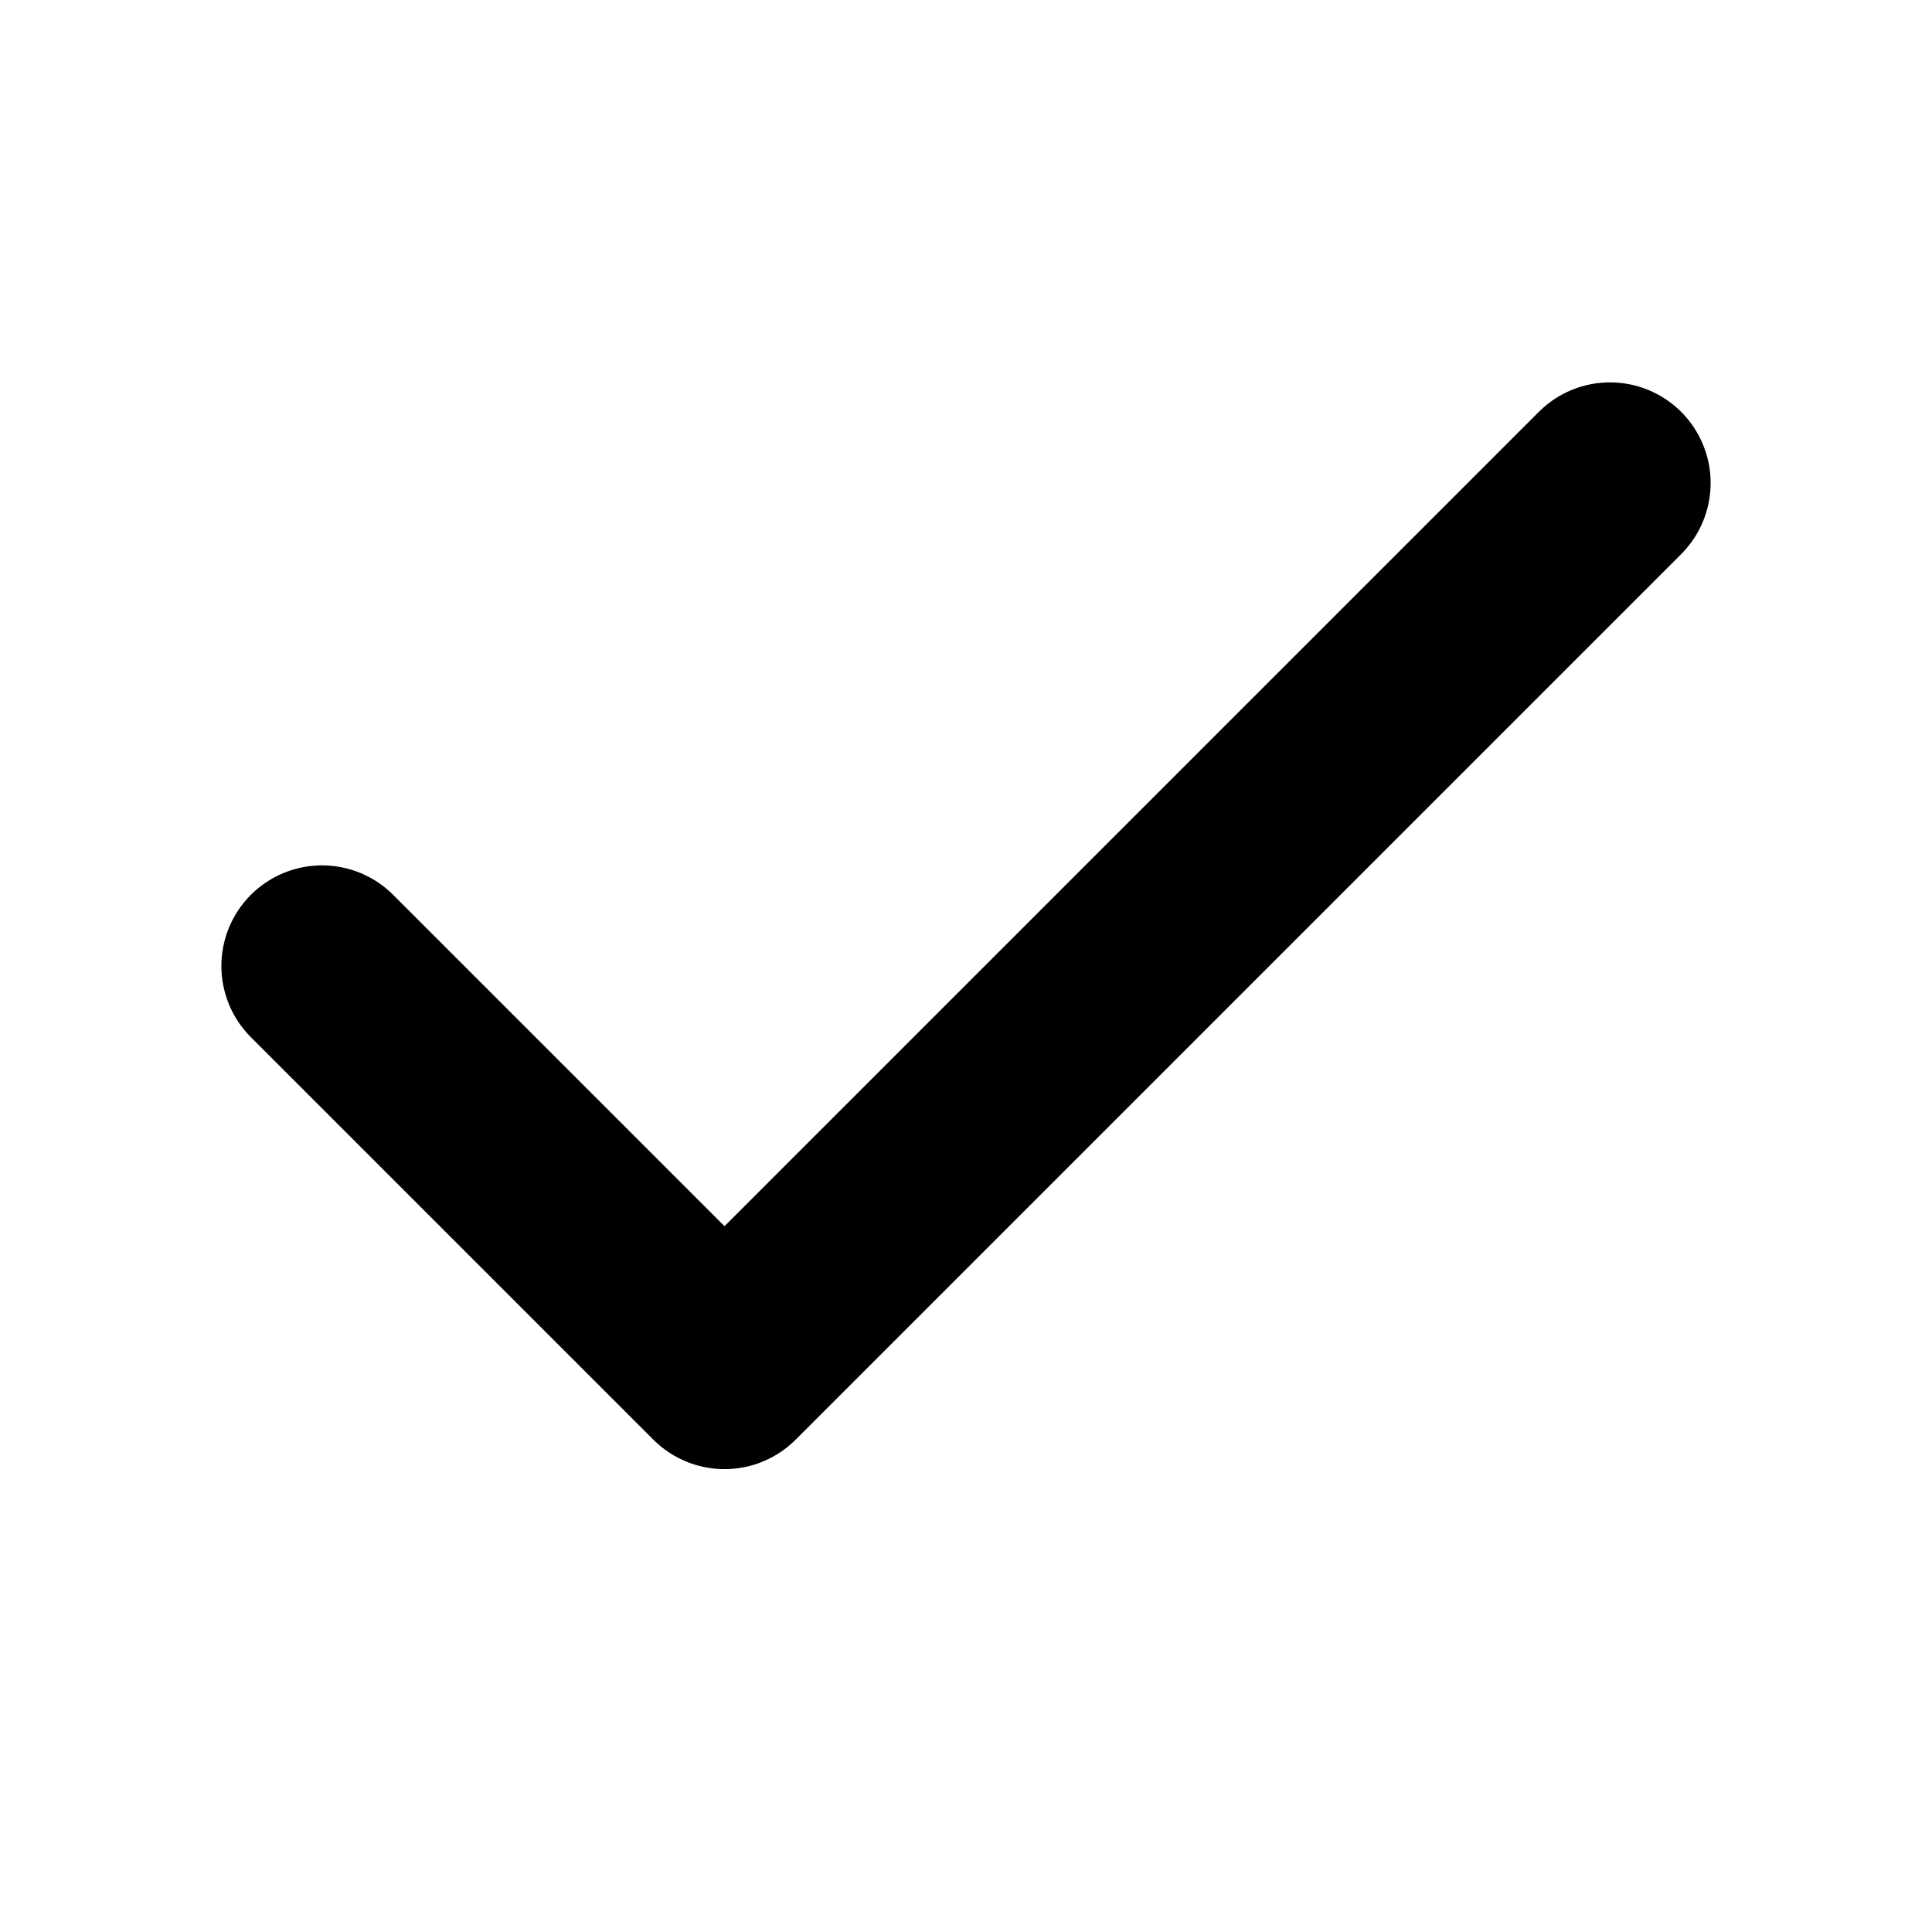
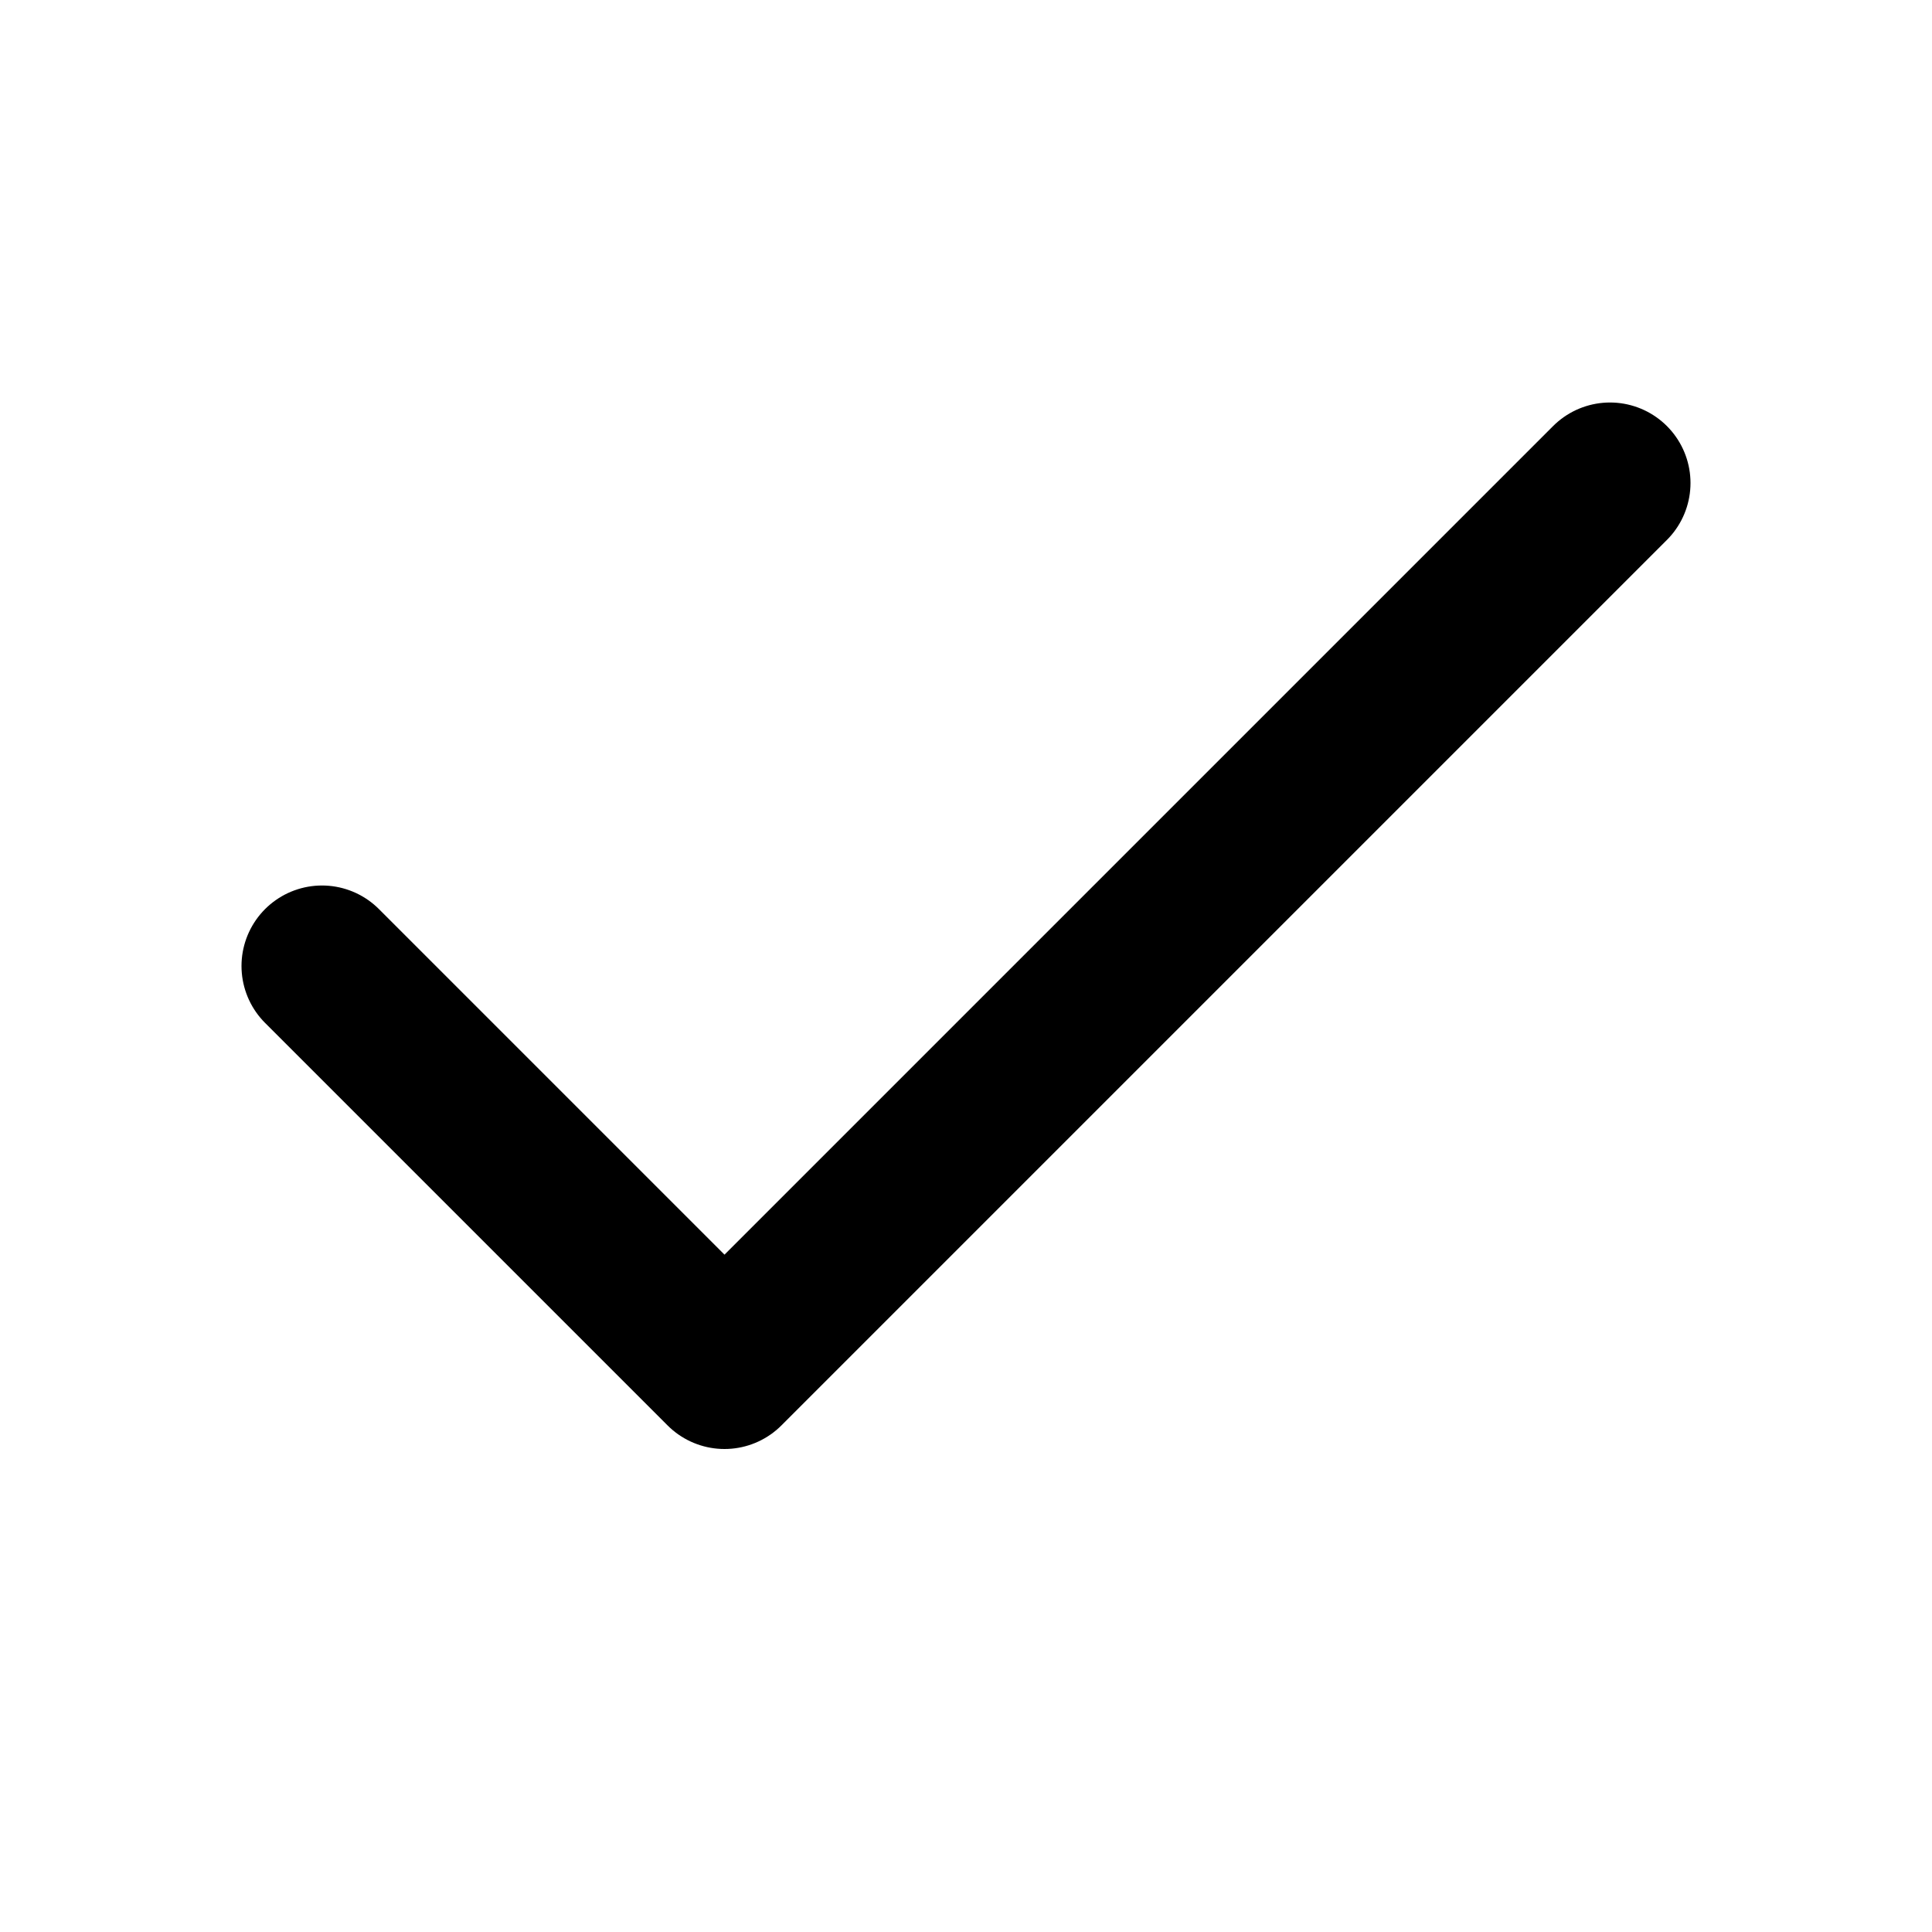
- <svg xmlns="http://www.w3.org/2000/svg" width="24" height="24" viewBox="0 0 24 24" fill="none">
-   <path d="M20 6L9 17L4 12" stroke="black" stroke-width="2.5" stroke-linecap="round" stroke-linejoin="round" />
+ <svg xmlns="http://www.w3.org/2000/svg" width="24" height="24" viewBox="0 0 24 24" fill="none" stroke="currentColor" stroke-width="2" stroke-linecap="round" stroke-linejoin="round">
+   <path d="M20 6 9 17l-5-5" />
</svg>
